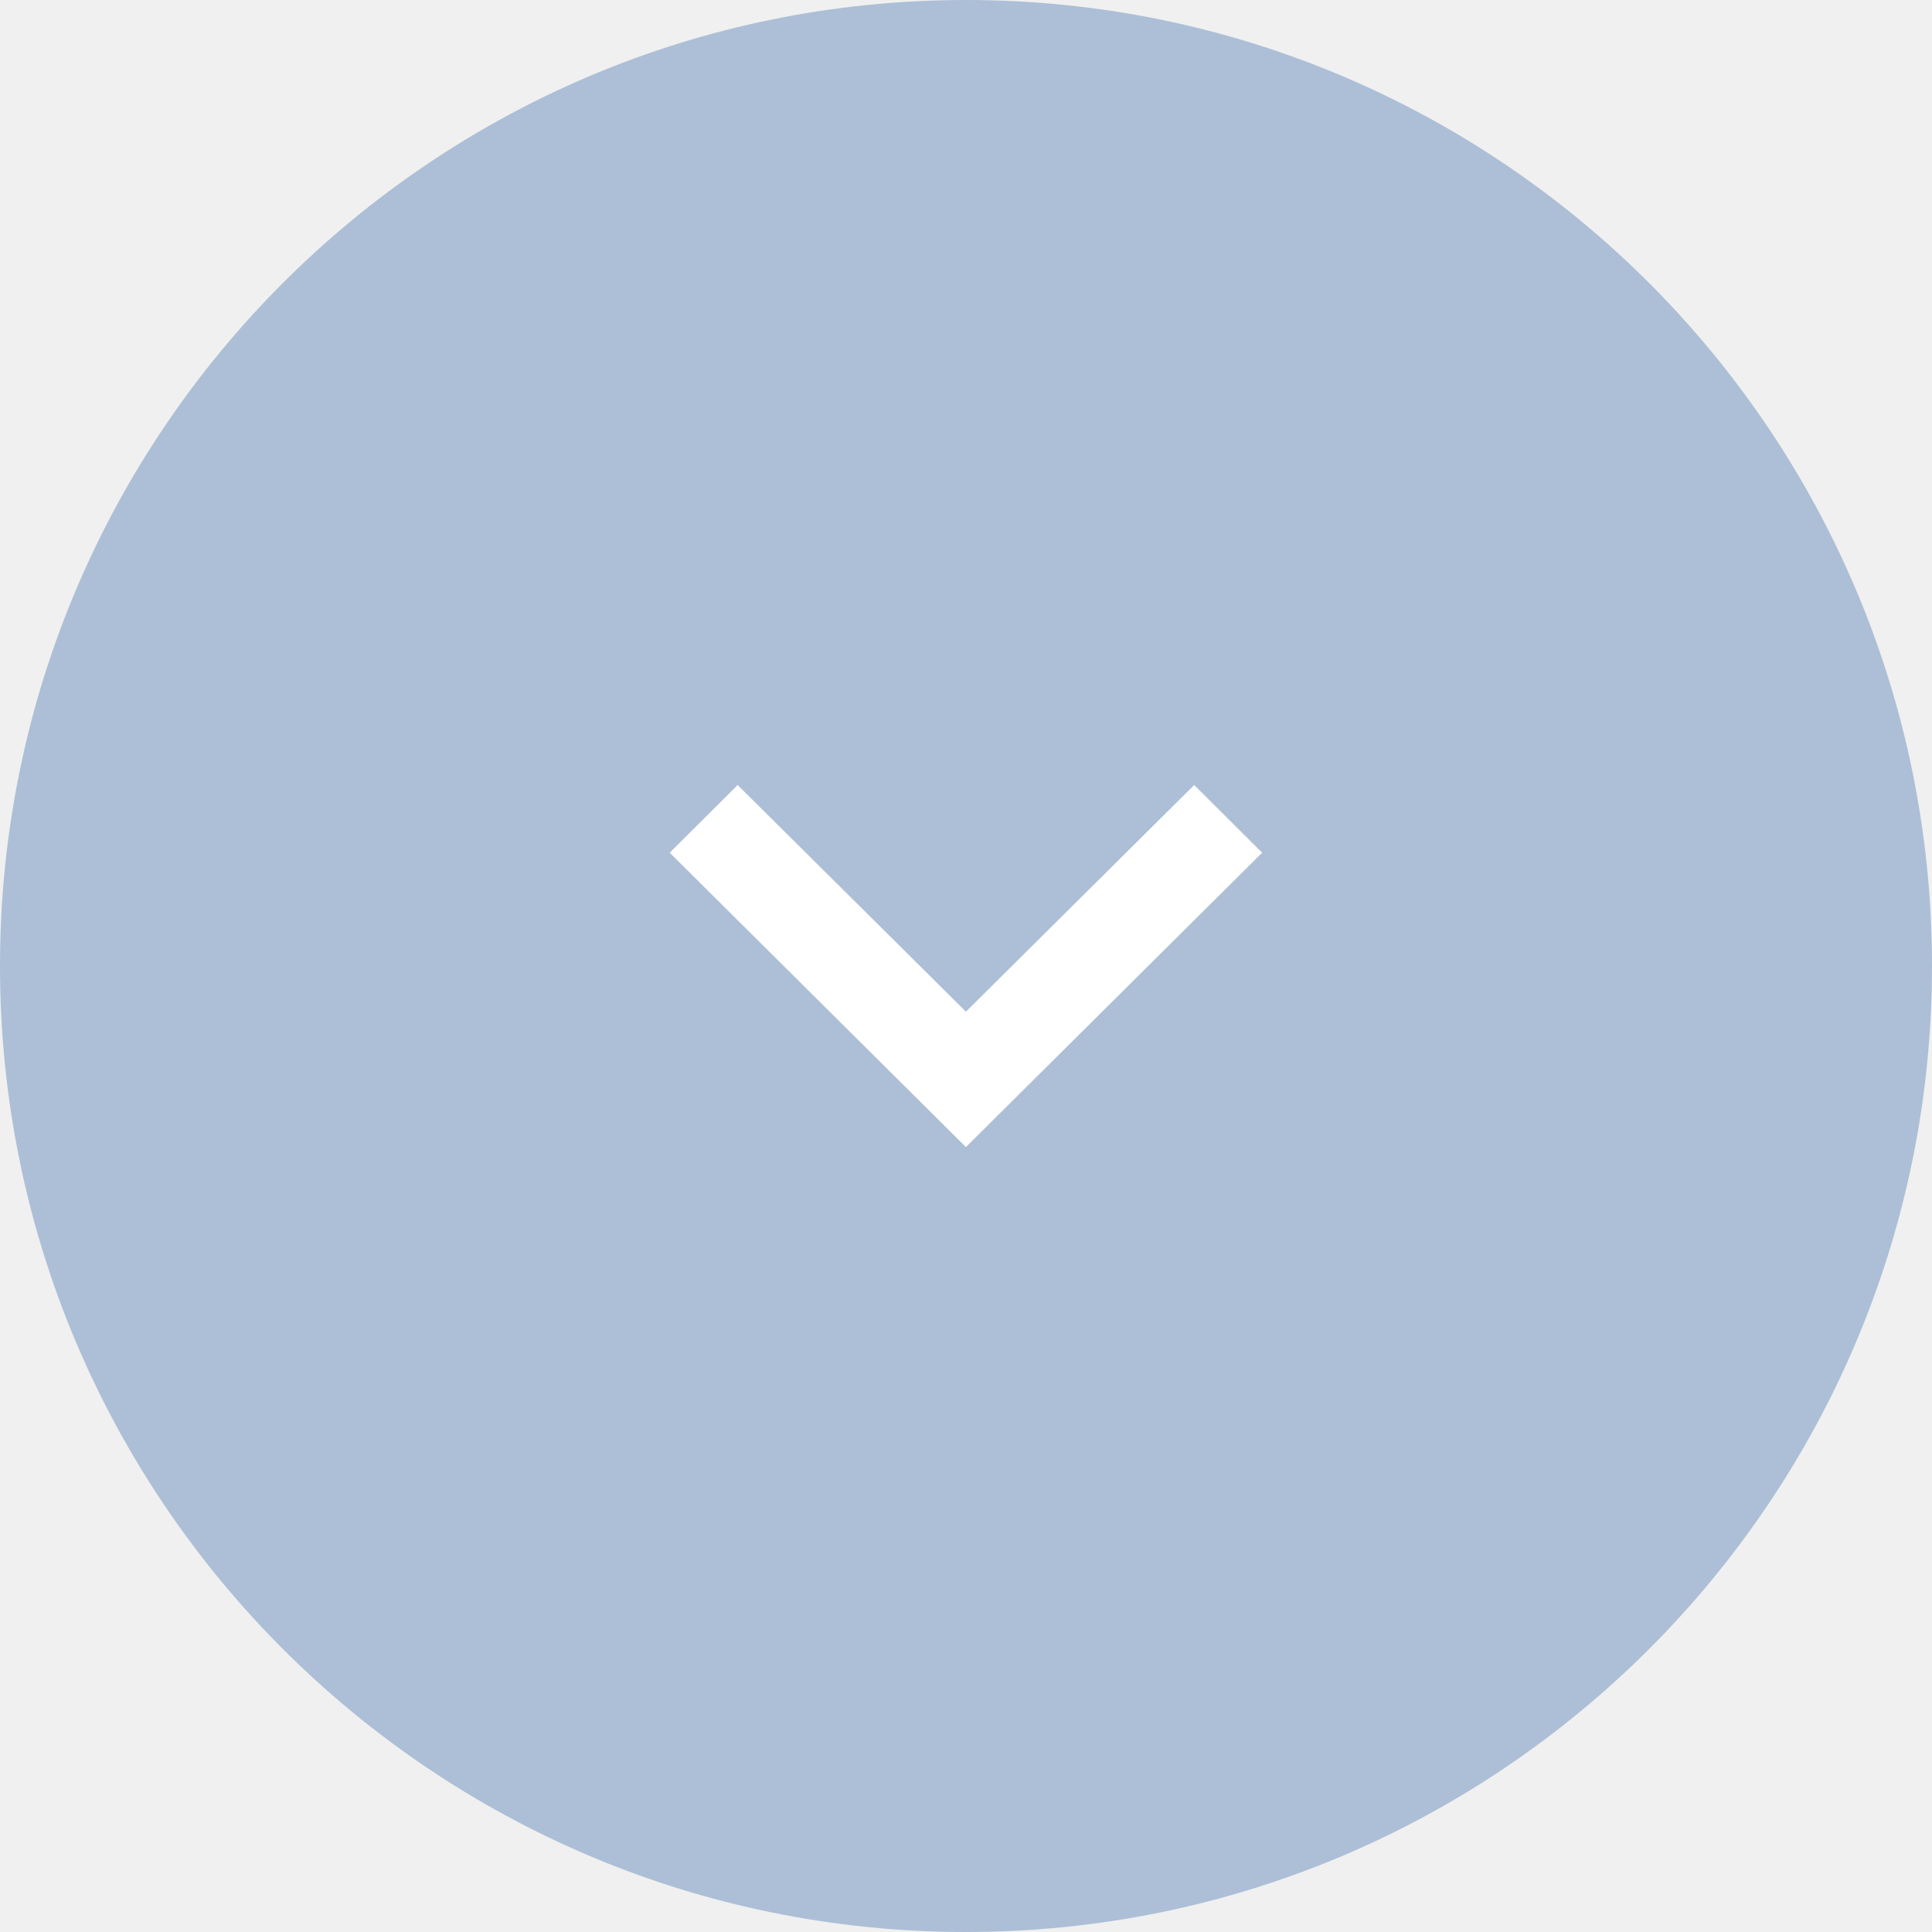
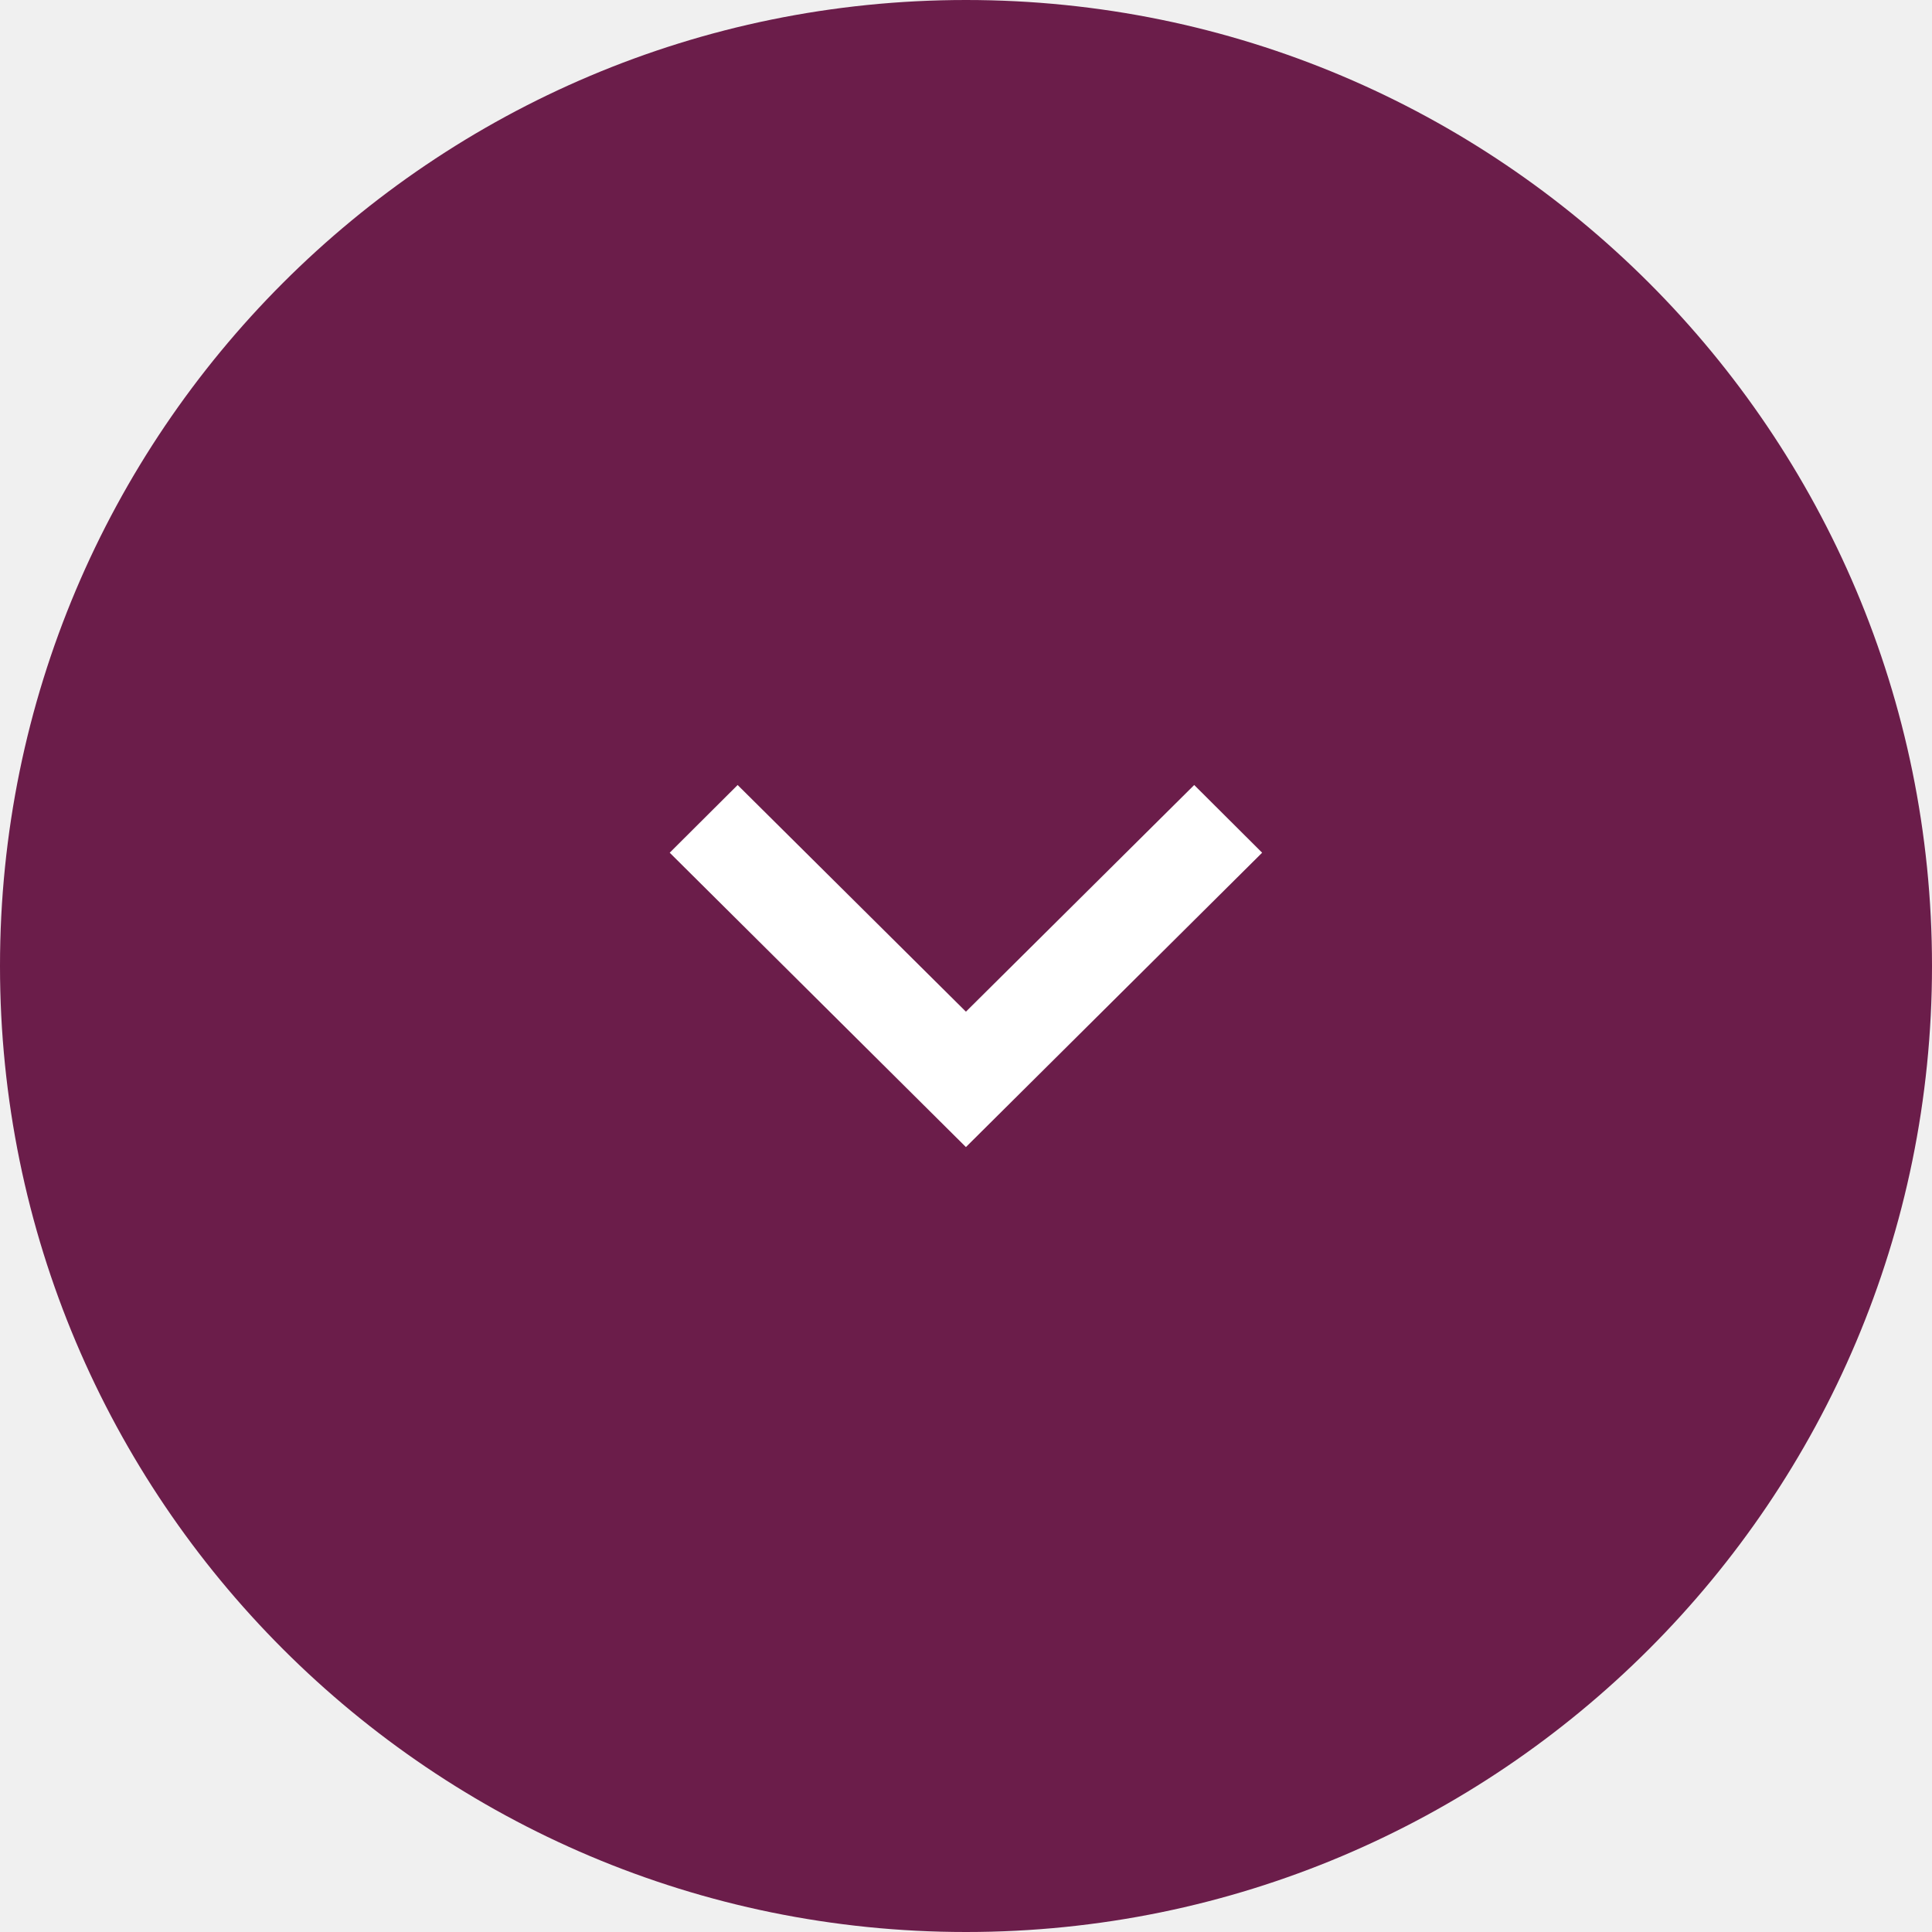
<svg xmlns="http://www.w3.org/2000/svg" width="25" height="25" viewBox="0 0 25 25">
  <g id="ic_arrow_down" transform="translate(-1433 -454.5)">
-     <path id="Bg" d="M12.5,0A12.5,12.5,0,0,1,25,12.5h0a12.5,12.5,0,1,1-25,0H0A12.5,12.5,0,0,1,12.5,0Z" transform="translate(1433 454.5)" fill="#acbfd6" />
+     <path id="Bg" d="M12.5,0A12.5,12.5,0,0,1,25,12.5h0a12.5,12.5,0,1,1-25,0H0A12.5,12.5,0,0,1,12.5,0Z" transform="translate(1433 454.5)" fill="#6b1d4a" />
    <path id="Path_141" data-name="Path 141" d="M3.833,2.933.879,0,0,.876,3.833,4.685,7.666.876,6.787,0Z" transform="translate(1441.666 464.658)" fill="#fff" />
  </g>
</svg>
